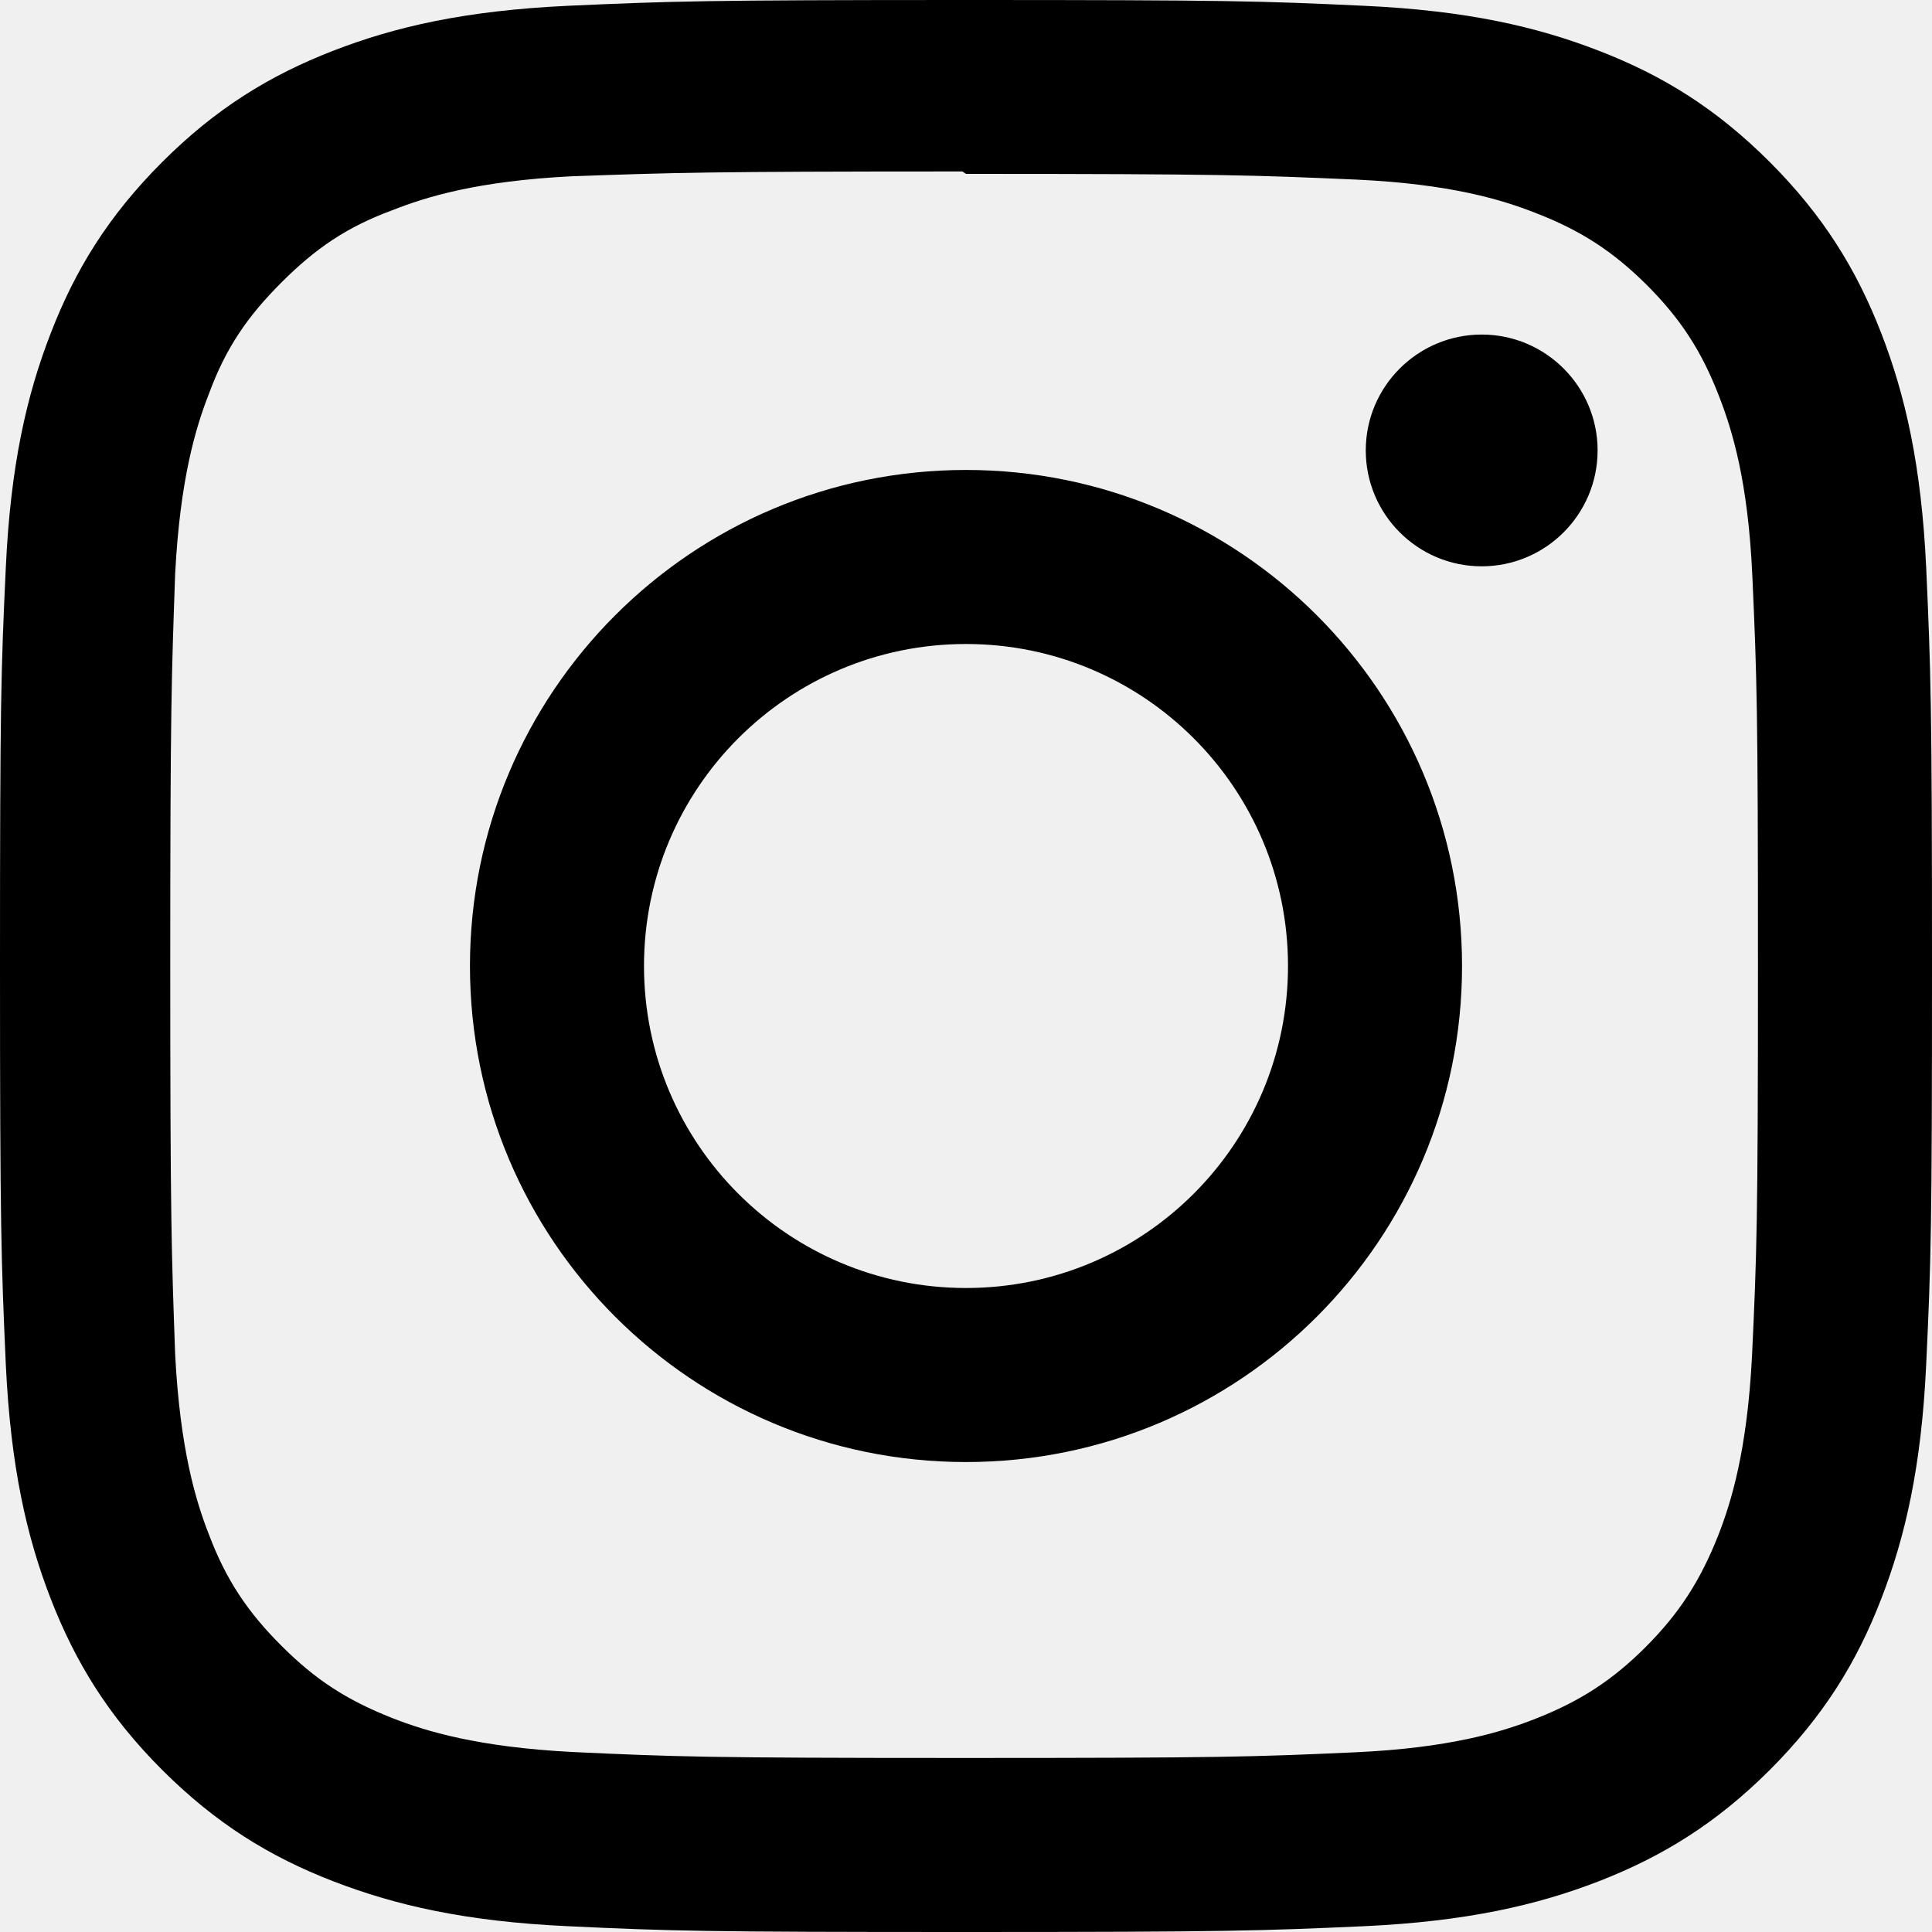
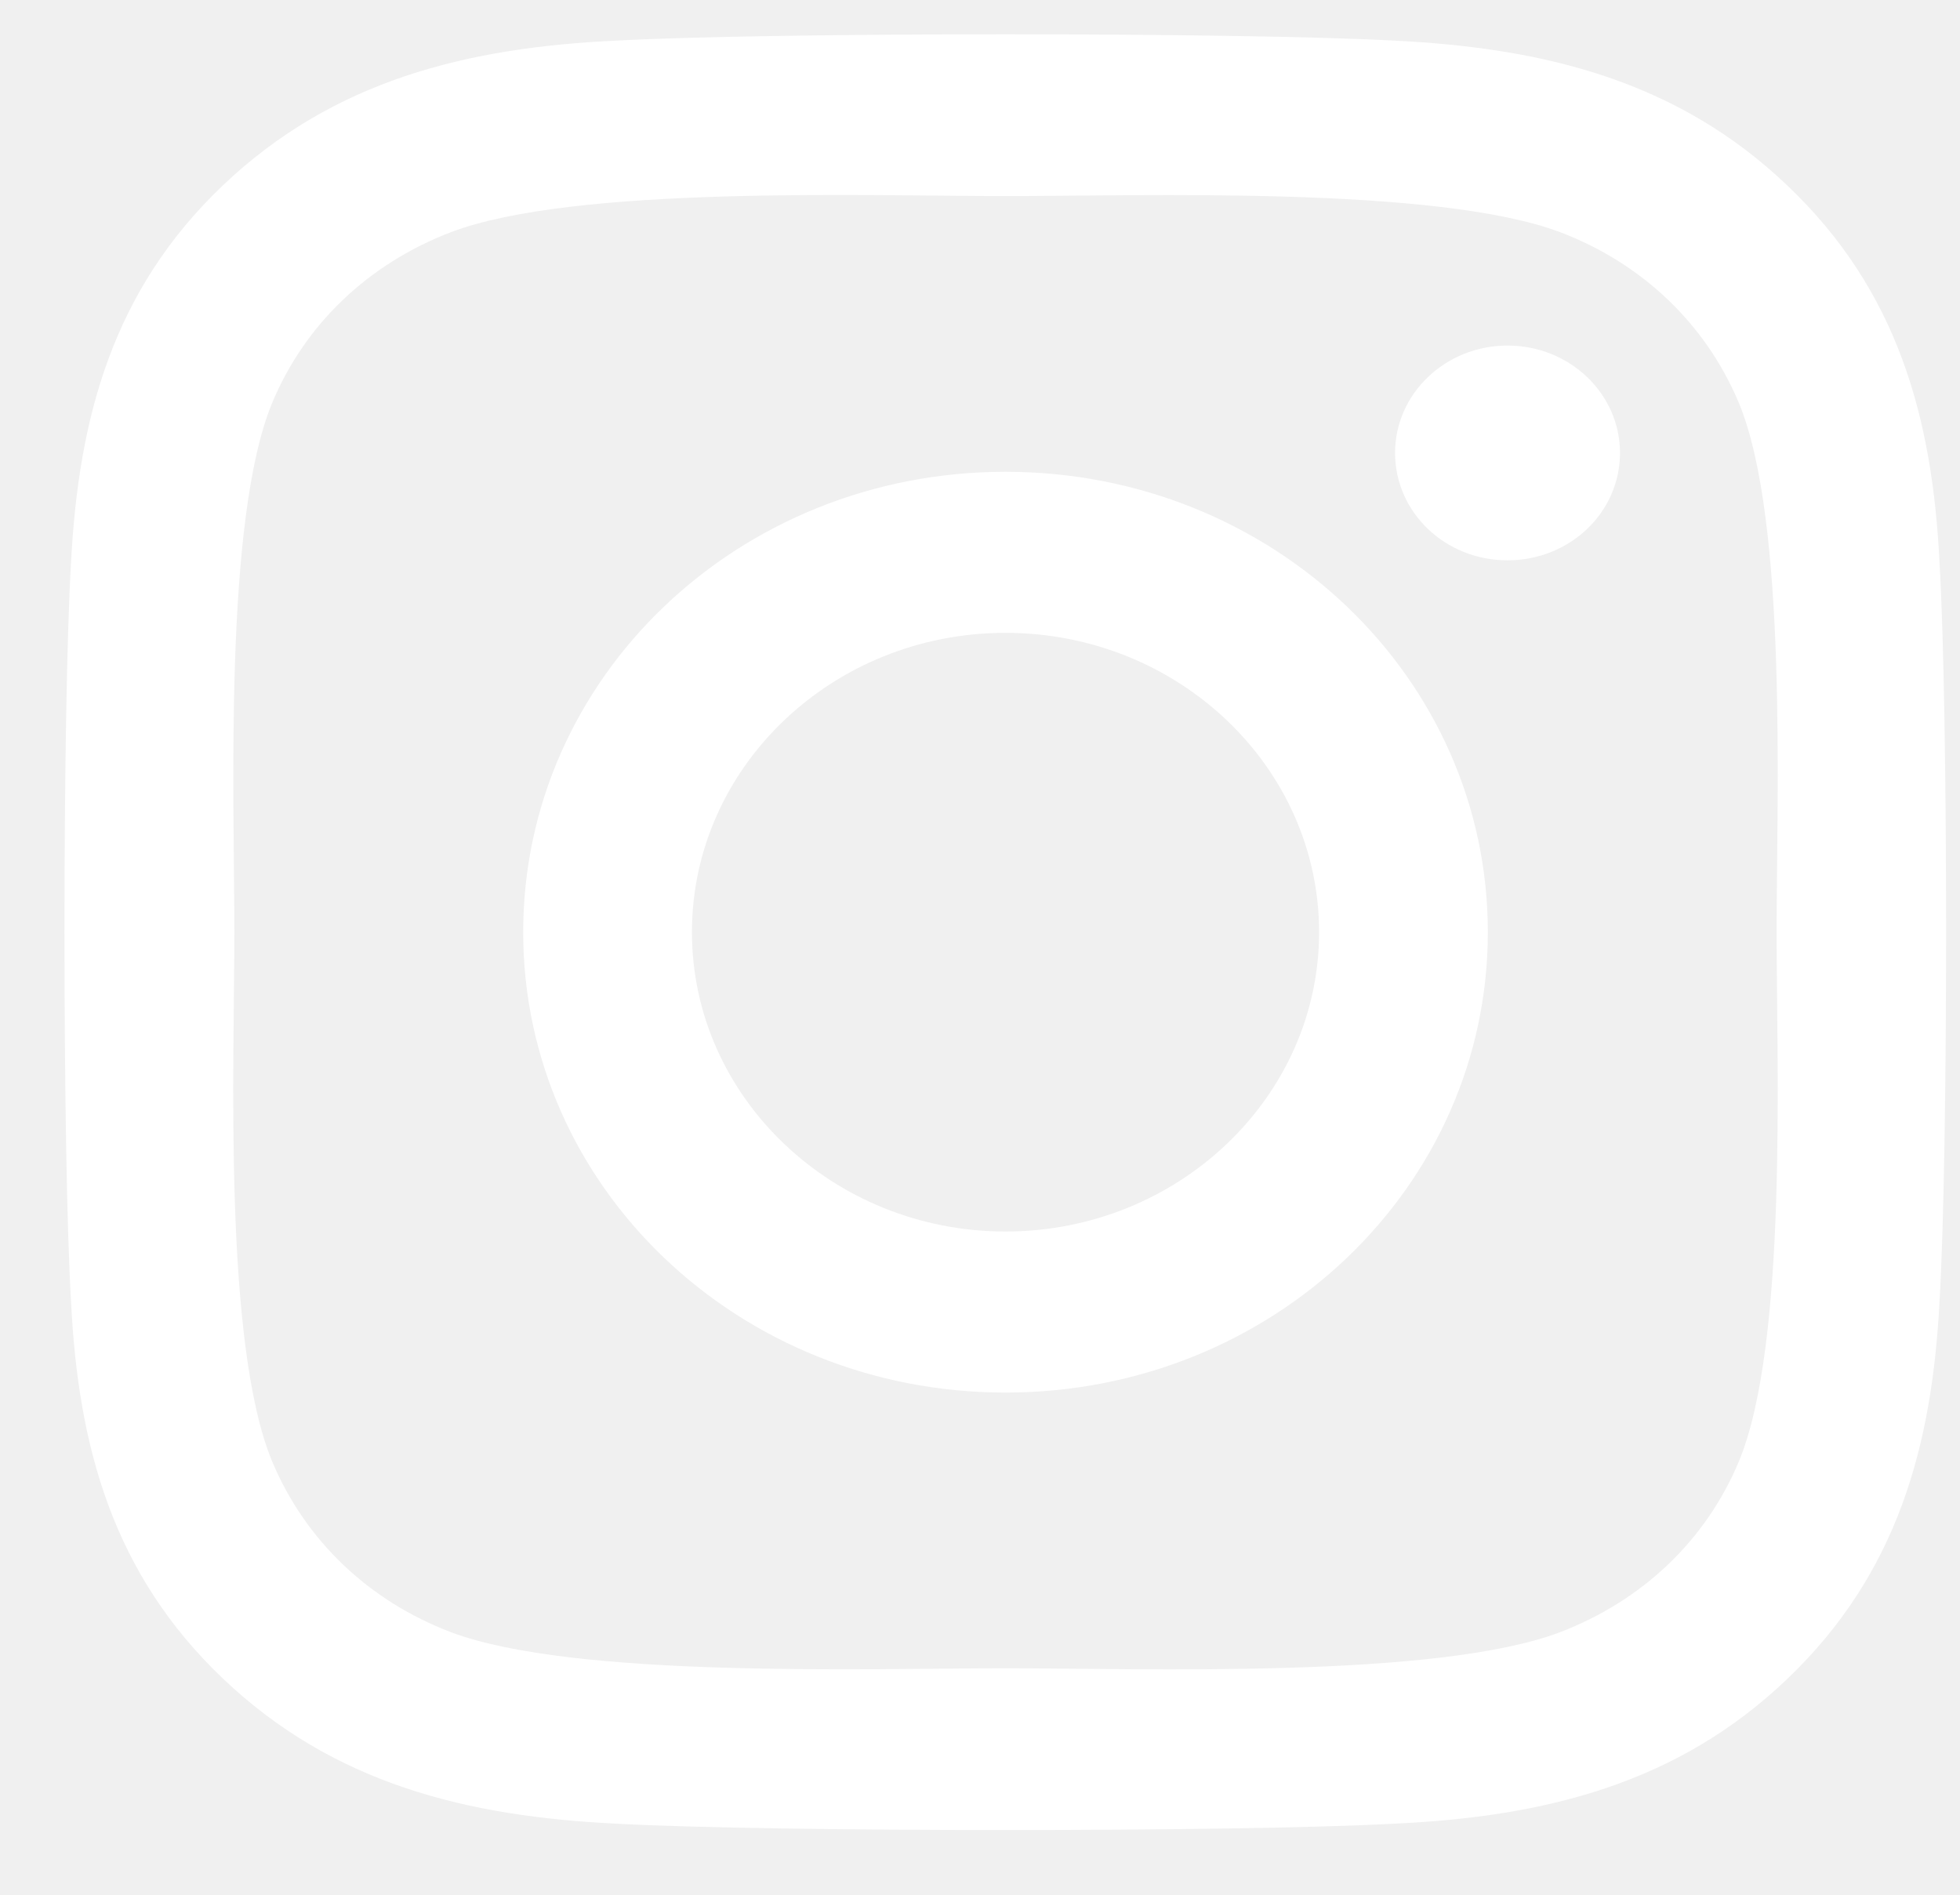
- <svg xmlns="http://www.w3.org/2000/svg" role="img" viewBox="0 0 24 24">
-   <path d="M12 0C8.74 0 8.333.015 7.053.072 5.775.132 4.905.333 4.14.63c-.789.306-1.459.717-2.126 1.384S.935 3.35.63 4.14C.333 4.905.131 5.775.072 7.053.012 8.333 0 8.74 0 12s.015 3.667.072 4.947c.06 1.277.261 2.148.558 2.913.306.788.717 1.459 1.384 2.126.667.666 1.336 1.079 2.126 1.384.766.296 1.636.499 2.913.558C8.333 23.988 8.74 24 12 24s3.667-.015 4.947-.072c1.277-.06 2.148-.262 2.913-.558.788-.306 1.459-.718 2.126-1.384.666-.667 1.079-1.335 1.384-2.126.296-.765.499-1.636.558-2.913.06-1.28.072-1.687.072-4.947s-.015-3.667-.072-4.947c-.06-1.277-.262-2.149-.558-2.913-.306-.789-.718-1.459-1.384-2.126C21.319 1.347 20.651.935 19.86.63c-.765-.297-1.636-.499-2.913-.558C15.667.012 15.26 0 12 0zm0 2.16c3.203 0 3.585.016 4.85.071 1.17.055 1.805.249 2.227.415.562.217.96.477 1.382.896.419.42.679.819.896 1.381.164.422.36 1.057.413 2.227.057 1.266.07 1.646.07 4.85s-.015 3.585-.074 4.85c-.061 1.17-.256 1.805-.421 2.227-.224.562-.479.96-.899 1.382-.419.419-.824.679-1.38.896-.42.164-1.065.36-2.235.413-1.274.057-1.649.07-4.859.07-3.211 0-3.586-.015-4.859-.074-1.171-.061-1.816-.256-2.236-.421-.569-.224-.96-.479-1.379-.899-.421-.419-.69-.824-.9-1.38-.165-.42-.359-1.065-.42-2.235-.045-1.26-.061-1.649-.061-4.844 0-3.196.016-3.586.061-4.861.061-1.17.255-1.814.42-2.234.21-.57.479-.96.9-1.381.419-.419.81-.689 1.379-.898.42-.166 1.051-.361 2.221-.421 1.275-.045 1.65-.06 4.859-.06l.045.03zm0 3.678c-3.405 0-6.162 2.76-6.162 6.162 0 3.405 2.76 6.162 6.162 6.162 3.405 0 6.162-2.76 6.162-6.162 0-3.405-2.76-6.162-6.162-6.162zM12 16c-2.21 0-4-1.79-4-4s1.79-4 4-4 4 1.79 4 4-1.79 4-4 4zm7.846-10.405c0 .795-.646 1.44-1.44 1.44-.795 0-1.44-.646-1.44-1.44 0-.794.646-1.439 1.44-1.439.793-.001 1.44.645 1.44 1.439z" />
+ <svg xmlns="http://www.w3.org/2000/svg" width="30" height="29" viewBox="0 0 30 29" fill="none">
+   <path d="M15.39 7.221C11.304 7.221 8.008 10.367 8.008 14.267C8.008 18.168 11.304 21.314 15.39 21.314C19.477 21.314 22.773 18.168 22.773 14.267C22.773 10.367 19.477 7.221 15.39 7.221ZM15.39 18.849C12.749 18.849 10.591 16.794 10.591 14.267C10.591 11.741 12.743 9.686 15.39 9.686C18.037 9.686 20.19 11.741 20.19 14.267C20.19 16.794 18.031 18.849 15.39 18.849ZM24.796 6.932C24.796 7.846 24.025 8.576 23.075 8.576C22.117 8.576 21.353 7.84 21.353 6.932C21.353 6.025 22.124 5.289 23.075 5.289C24.025 5.289 24.796 6.025 24.796 6.932ZM29.686 8.6C29.577 6.399 29.05 4.448 27.36 2.842C25.677 1.235 23.634 0.732 21.327 0.621C18.95 0.493 11.824 0.493 9.447 0.621C7.147 0.726 5.104 1.229 3.414 2.835C1.724 4.442 1.204 6.393 1.088 8.594C0.953 10.864 0.953 17.665 1.088 19.934C1.197 22.136 1.724 24.086 3.414 25.693C5.104 27.3 7.141 27.803 9.447 27.913C11.824 28.042 18.95 28.042 21.327 27.913C23.634 27.809 25.677 27.306 27.36 25.693C29.043 24.086 29.57 22.136 29.686 19.934C29.821 17.665 29.821 10.87 29.686 8.6ZM26.615 22.369C26.113 23.571 25.143 24.497 23.878 24.982C21.982 25.699 17.485 25.534 15.39 25.534C13.296 25.534 8.792 25.693 6.903 24.982C5.644 24.503 4.673 23.577 4.166 22.369C3.414 20.56 3.587 16.267 3.587 14.267C3.587 12.268 3.42 7.969 4.166 6.166C4.667 4.964 5.637 4.038 6.903 3.553C8.798 2.835 13.296 3.001 15.39 3.001C17.485 3.001 21.989 2.842 23.878 3.553C25.137 4.031 26.107 4.957 26.615 6.166C27.366 7.975 27.193 12.268 27.193 14.267C27.193 16.267 27.366 20.566 26.615 22.369Z" fill="white" />
</svg>
